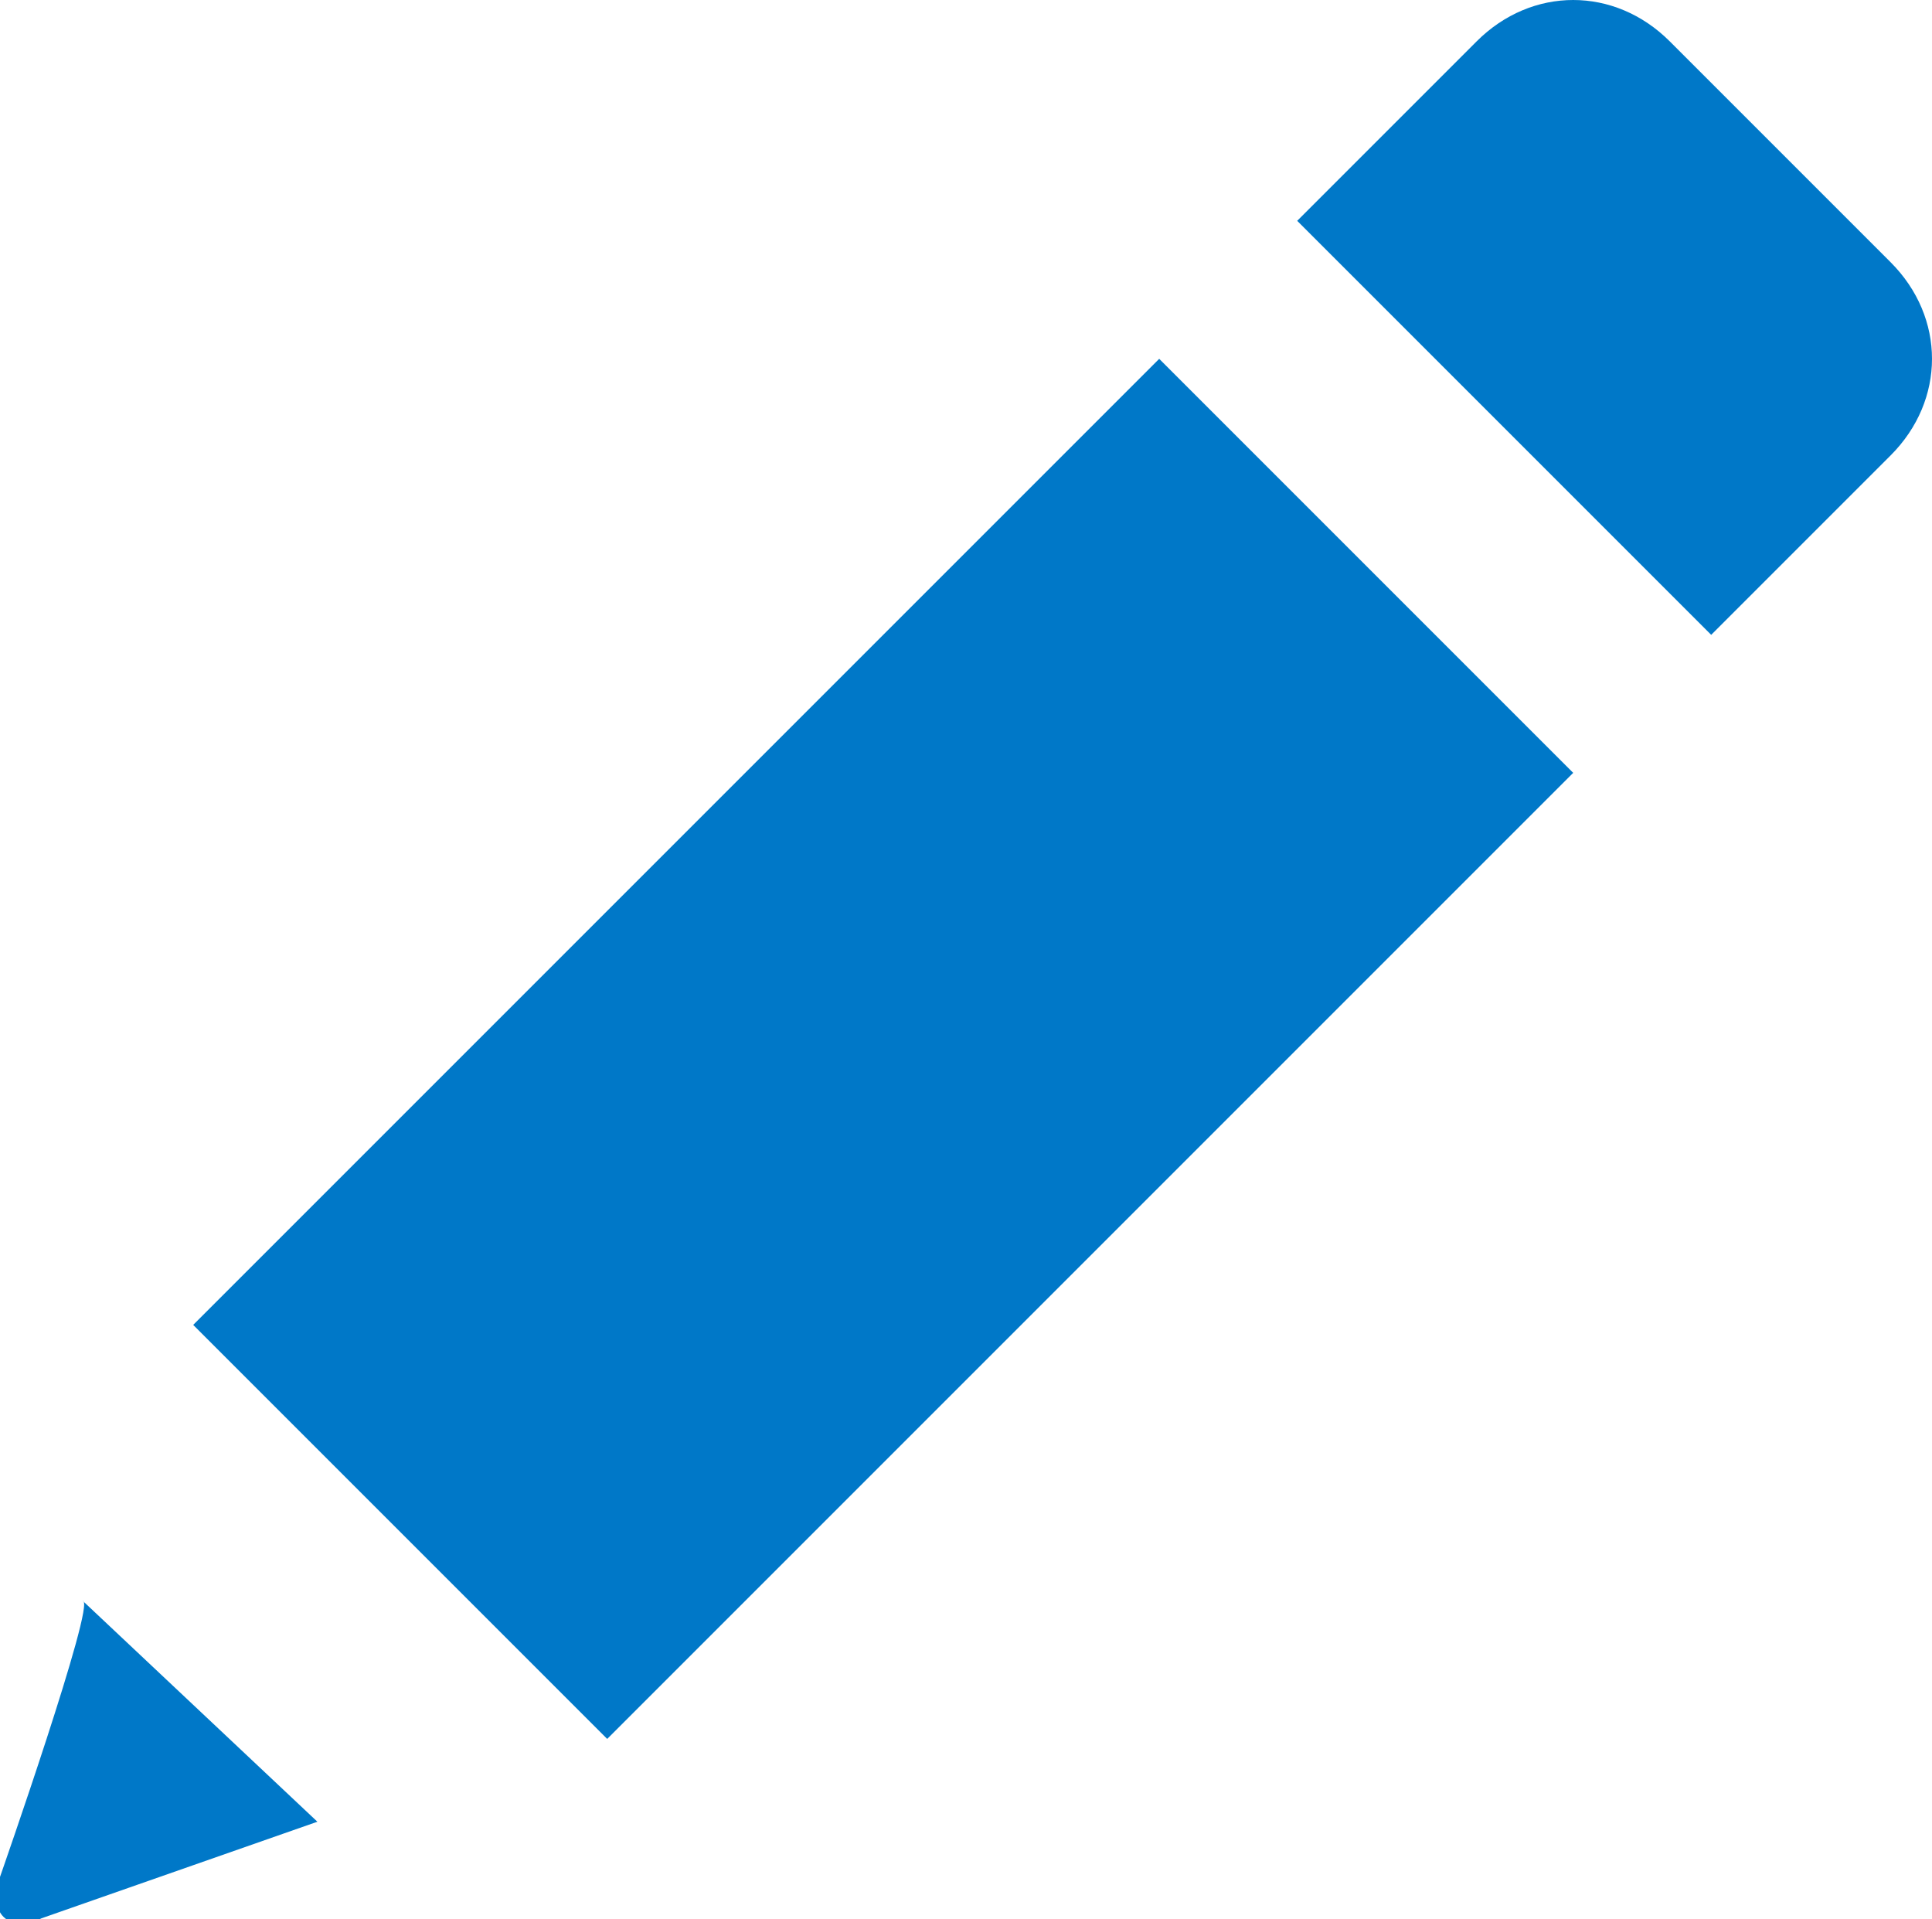
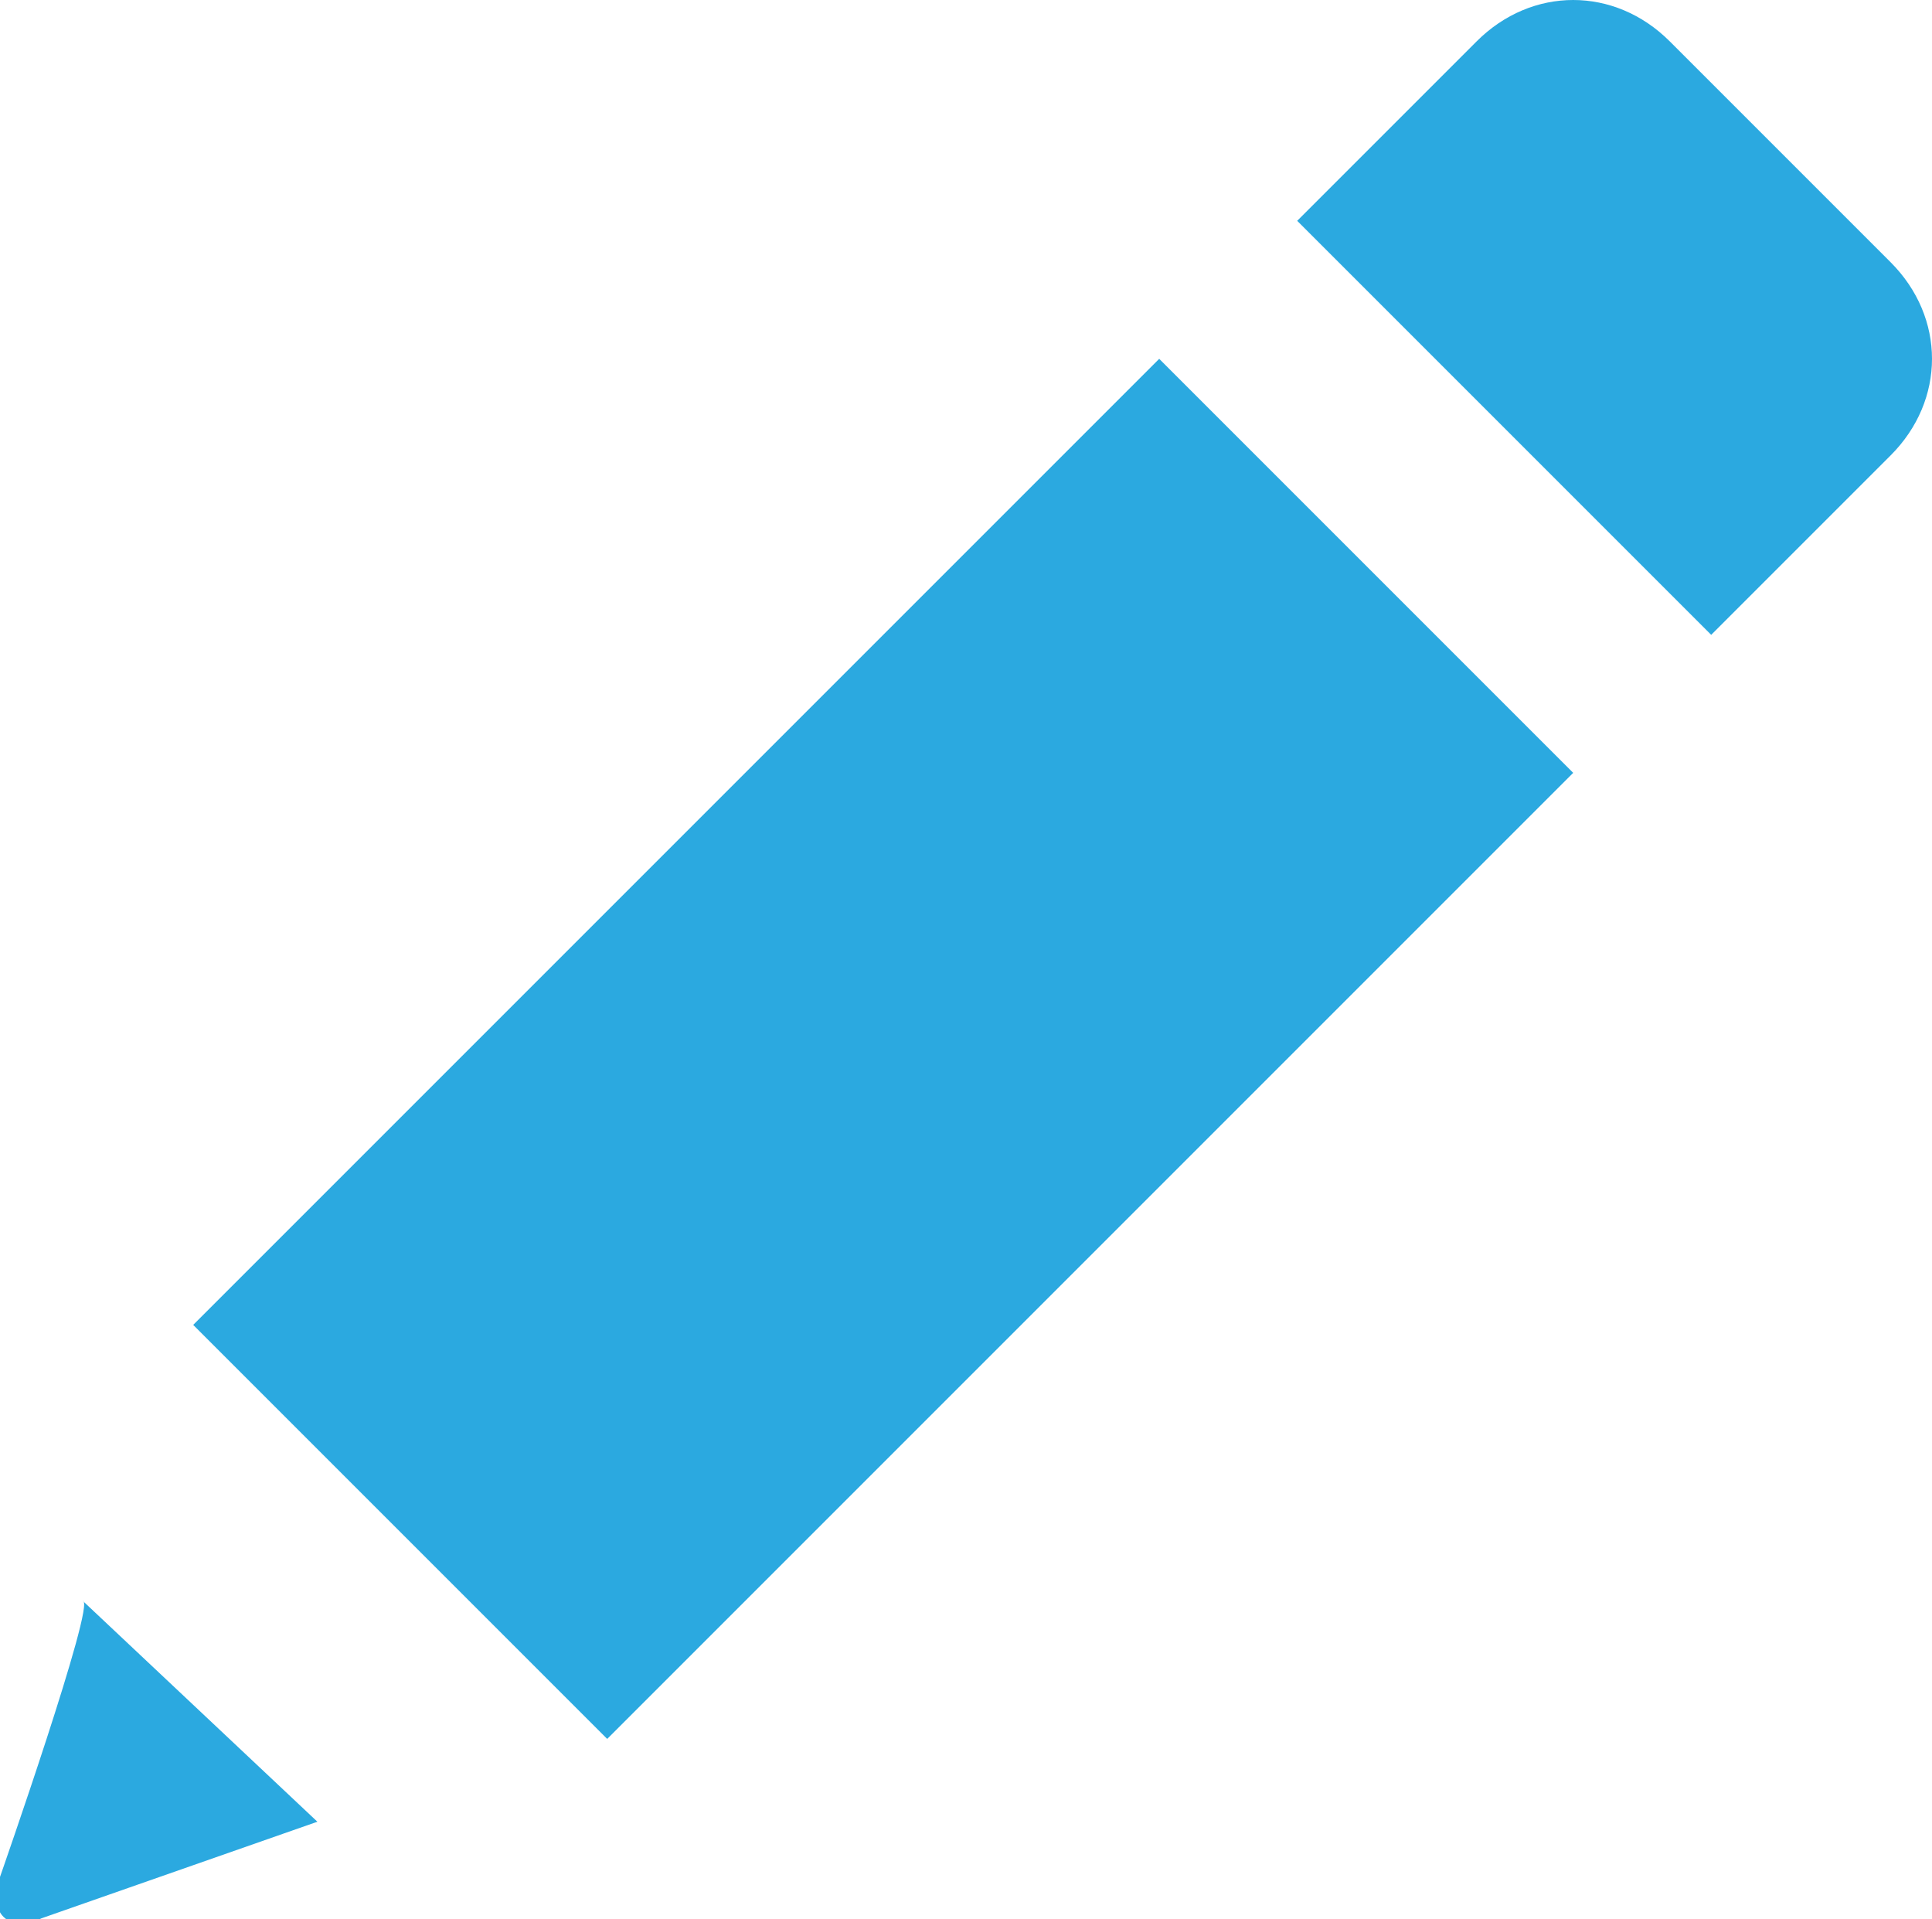
<svg xmlns="http://www.w3.org/2000/svg" width="14" height="13.9" viewBox="0 0 14 13.9">
-   <path fill="#0078c8" d="M13.7 1.9L12.1.3c-.4-.4-1-.4-1.4 0L9.4 1.6l3 3 1.3-1.3c.4-.4.4-1 0-1.4zM4.4 12.6l-3-3 7-7 3 3-7 7zm-4.4 1c-.1.3.1.4.3.3l2-.7-1.7-1.6c.1 0-.6 2-.6 2z" />
+   <path fill="#2ba9e0" d="M13.7 1.9L12.1.3c-.4-.4-1-.4-1.4 0L9.4 1.6l3 3 1.3-1.3c.4-.4.4-1 0-1.4zM4.4 12.6l-3-3 7-7 3 3-7 7zm-4.4 1c-.1.3.1.4.3.3l2-.7-1.7-1.6c.1 0-.6 2-.6 2z" />
</svg>
